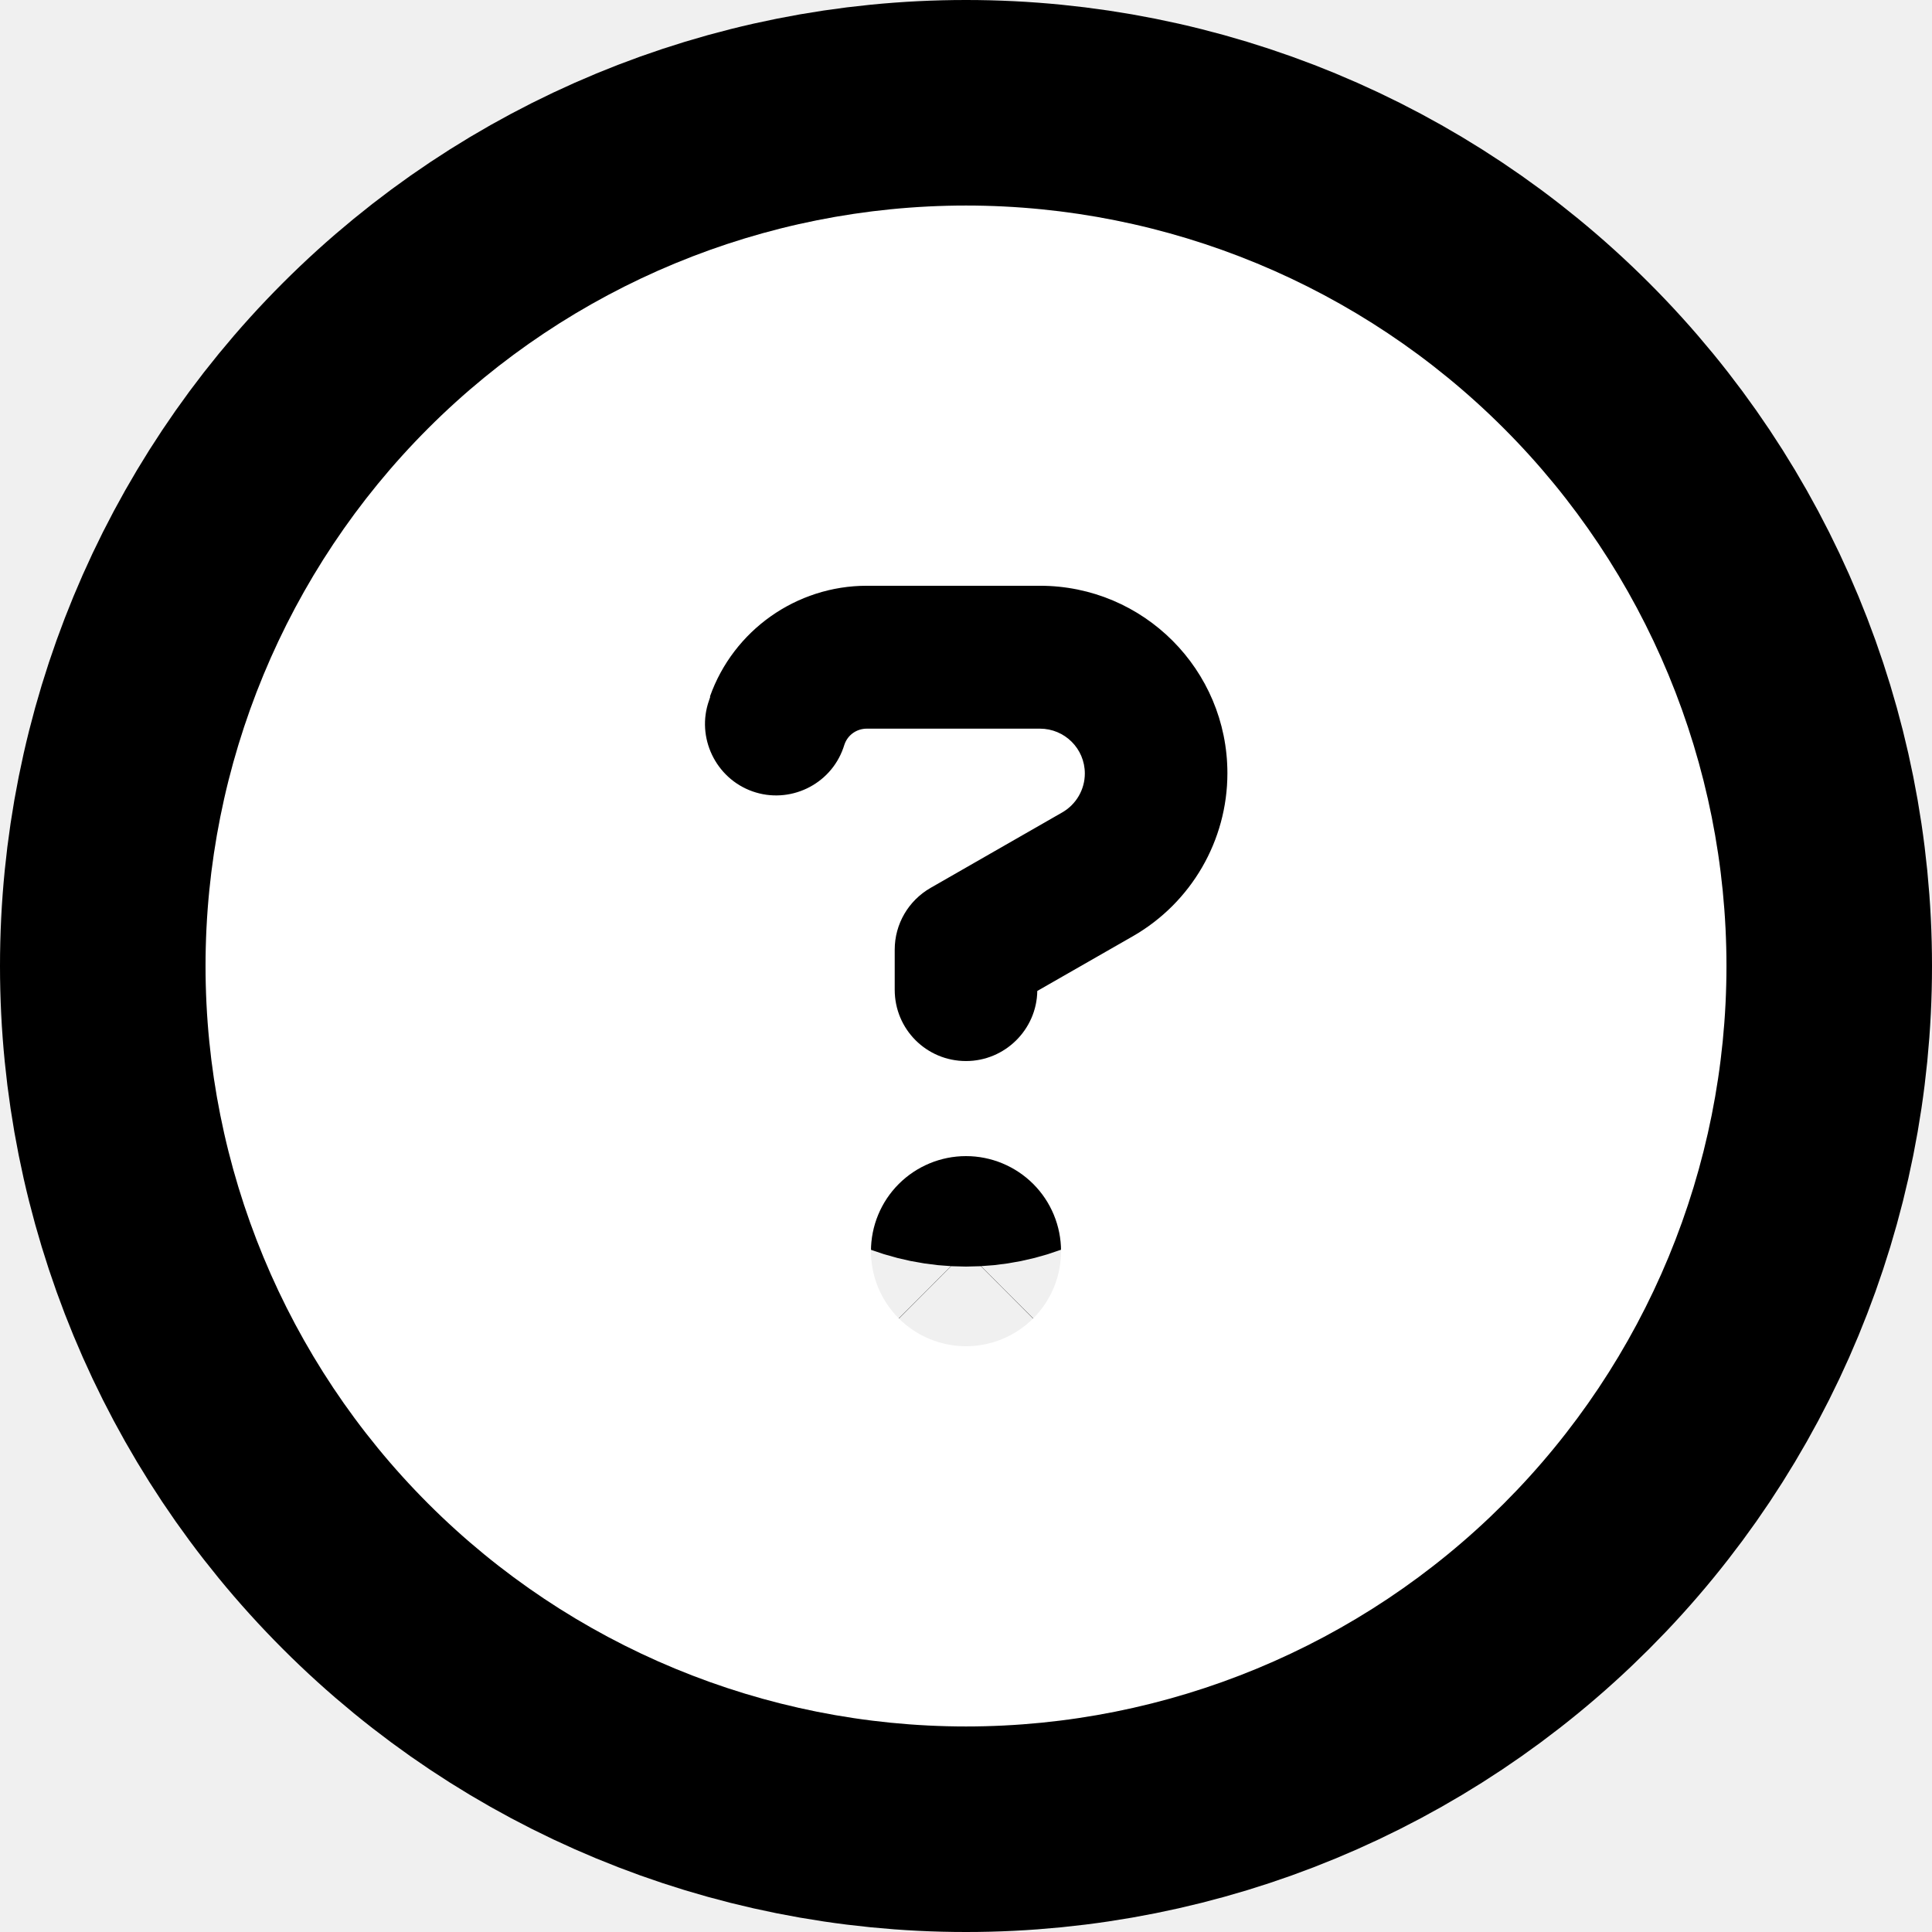
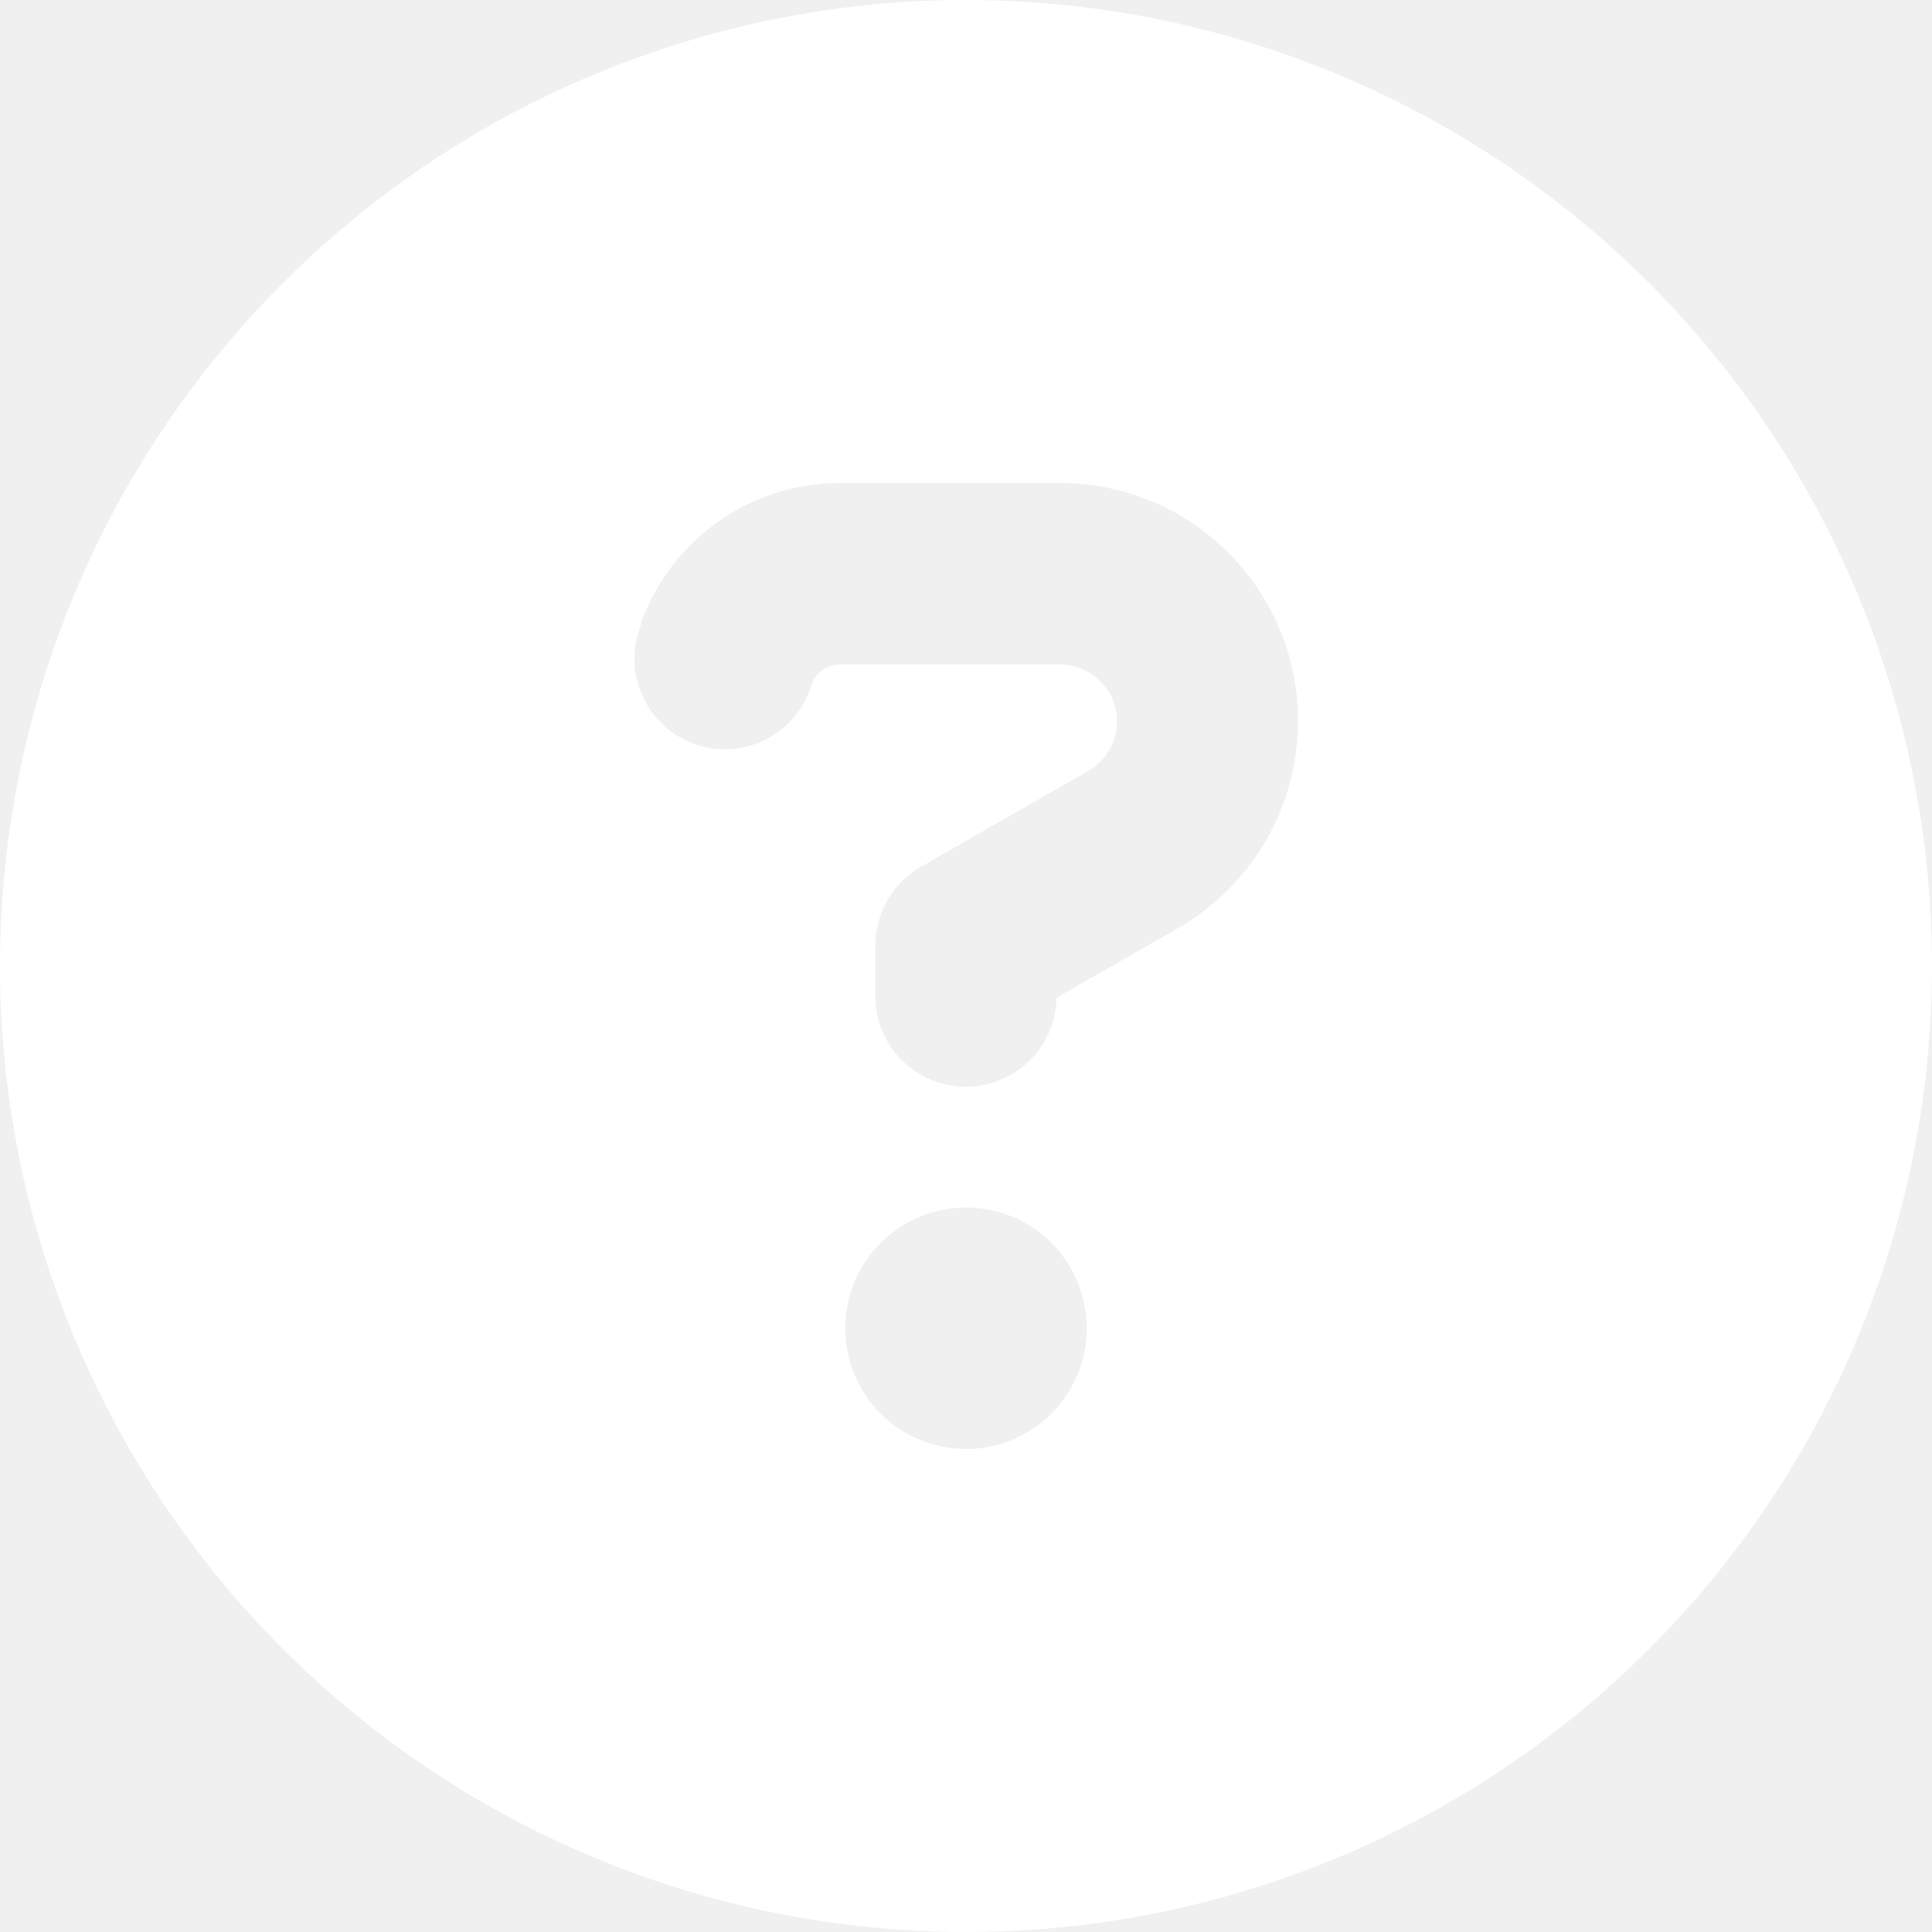
- <svg xmlns="http://www.w3.org/2000/svg" width="47" height="47" viewBox="0 0 47 47" fill="none">
-   <mask id="path-1-outside-1_210_234" maskUnits="userSpaceOnUse" x="0" y="0" width="47" height="47" fill="black">
-     <rect fill="white" width="47" height="47" />
-     <path d="M23.5 42C28.407 42 33.112 40.051 36.581 36.581C40.051 33.112 42 28.407 42 23.5C42 18.593 40.051 13.888 36.581 10.418C33.112 6.949 28.407 5 23.5 5C18.593 5 13.888 6.949 10.418 10.418C6.949 13.888 5 18.593 5 23.5C5 28.407 6.949 33.112 10.418 36.581C13.888 40.051 18.593 42 23.5 42ZM17.271 16.945C17.842 15.334 19.374 14.25 21.086 14.25H25.299C27.822 14.25 29.859 16.295 29.859 18.81C29.859 20.443 28.985 21.953 27.569 22.77L25.234 24.107C25.22 25.047 24.447 25.812 23.5 25.812C22.539 25.812 21.766 25.039 21.766 24.078V23.102C21.766 22.481 22.098 21.91 22.64 21.599L25.841 19.764C26.181 19.569 26.391 19.207 26.391 18.817C26.391 18.21 25.899 17.726 25.299 17.726H21.086C20.841 17.726 20.624 17.878 20.544 18.109L20.515 18.196C20.198 19.099 19.2 19.569 18.304 19.251C17.408 18.933 16.931 17.936 17.249 17.04L17.278 16.953L17.271 16.945ZM21.188 30.438C21.188 29.824 21.431 29.236 21.865 28.802C22.299 28.369 22.887 28.125 23.5 28.125C24.113 28.125 24.701 28.369 25.135 28.802C25.569 29.236 25.812 29.824 25.812 30.438C25.812 31.051 25.569 31.639 25.135 32.073C24.701 32.506 24.113 32.75 23.5 32.75C22.887 32.75 22.299 32.506 21.865 32.073C21.431 31.639 21.188 31.051 21.188 30.438Z" />
-   </mask>
-   <path d="M23.5 42C28.407 42 33.112 40.051 36.581 36.581C40.051 33.112 42 28.407 42 23.5C42 18.593 40.051 13.888 36.581 10.418C33.112 6.949 28.407 5 23.5 5C18.593 5 13.888 6.949 10.418 10.418C6.949 13.888 5 18.593 5 23.5C5 28.407 6.949 33.112 10.418 36.581C13.888 40.051 18.593 42 23.5 42ZM17.271 16.945C17.842 15.334 19.374 14.25 21.086 14.25H25.299C27.822 14.25 29.859 16.295 29.859 18.81C29.859 20.443 28.985 21.953 27.569 22.77L25.234 24.107C25.22 25.047 24.447 25.812 23.5 25.812C22.539 25.812 21.766 25.039 21.766 24.078V23.102C21.766 22.481 22.098 21.91 22.64 21.599L25.841 19.764C26.181 19.569 26.391 19.207 26.391 18.817C26.391 18.21 25.899 17.726 25.299 17.726H21.086C20.841 17.726 20.624 17.878 20.544 18.109L20.515 18.196C20.198 19.099 19.2 19.569 18.304 19.251C17.408 18.933 16.931 17.936 17.249 17.04L17.278 16.953L17.271 16.945ZM21.188 30.438C21.188 29.824 21.431 29.236 21.865 28.802C22.299 28.369 22.887 28.125 23.5 28.125C24.113 28.125 24.701 28.369 25.135 28.802C25.569 29.236 25.812 29.824 25.812 30.438C25.812 31.051 25.569 31.639 25.135 32.073C24.701 32.506 24.113 32.75 23.5 32.75C22.887 32.75 22.299 32.506 21.865 32.073C21.431 31.639 21.188 31.051 21.188 30.438Z" fill="white" />
-   <path d="M23.5 42C28.407 42 33.112 40.051 36.581 36.581C40.051 33.112 42 28.407 42 23.5C42 18.593 40.051 13.888 36.581 10.418C33.112 6.949 28.407 5 23.5 5C18.593 5 13.888 6.949 10.418 10.418C6.949 13.888 5 18.593 5 23.5C5 28.407 6.949 33.112 10.418 36.581C13.888 40.051 18.593 42 23.5 42ZM17.271 16.945C17.842 15.334 19.374 14.25 21.086 14.25H25.299C27.822 14.25 29.859 16.295 29.859 18.81C29.859 20.443 28.985 21.953 27.569 22.77L25.234 24.107C25.22 25.047 24.447 25.812 23.5 25.812C22.539 25.812 21.766 25.039 21.766 24.078V23.102C21.766 22.481 22.098 21.91 22.64 21.599L25.841 19.764C26.181 19.569 26.391 19.207 26.391 18.817C26.391 18.21 25.899 17.726 25.299 17.726H21.086C20.841 17.726 20.624 17.878 20.544 18.109L20.515 18.196C20.198 19.099 19.2 19.569 18.304 19.251C17.408 18.933 16.931 17.936 17.249 17.04L17.278 16.953L17.271 16.945ZM21.188 30.438C21.188 29.824 21.431 29.236 21.865 28.802C22.299 28.369 22.887 28.125 23.5 28.125C24.113 28.125 24.701 28.369 25.135 28.802C25.569 29.236 25.812 29.824 25.812 30.438C25.812 31.051 25.569 31.639 25.135 32.073C24.701 32.506 24.113 32.75 23.5 32.75C22.887 32.75 22.299 32.506 21.865 32.073C21.431 31.639 21.188 31.051 21.188 30.438Z" stroke="black" stroke-width="10" mask="url(#path-1-outside-1_210_234)" />
+ <svg xmlns="http://www.w3.org/2000/svg" class="tutorial-svg menu-icons glow" alt="Como jogar" width="2.188rem" height="2.313rem" viewBox="0 0 37 37" fill="none">
+   <path fill="white" d="M18.5 37C23.407 37 28.112 35.051 31.581 31.581C35.051 28.112 37 23.407 37 18.5C37 13.594 35.051 8.888 31.581 5.419C28.112 1.949 23.407 0 18.5 0C13.594 0 8.888 1.949 5.419 5.419C1.949 8.888 0 13.594 0 18.5C0 23.407 1.949 28.112 5.419 31.581C8.888 35.051 13.594 37 18.5 37ZM12.271 11.945C12.842 10.334 14.374 9.25 16.086 9.25H20.299C22.822 9.25 24.859 11.295 24.859 13.81C24.859 15.443 23.985 16.953 22.569 17.77L20.234 19.107C20.22 20.047 19.447 20.812 18.5 20.812C17.539 20.812 16.766 20.039 16.766 19.078V18.102C16.766 17.481 17.098 16.91 17.64 16.599L20.841 14.764C21.181 14.569 21.391 14.207 21.391 13.817C21.391 13.21 20.899 12.726 20.299 12.726H16.086C15.841 12.726 15.624 12.878 15.544 13.109L15.515 13.196C15.197 14.099 14.2 14.569 13.304 14.251C12.408 13.933 11.931 12.935 12.249 12.04L12.278 11.953L12.271 11.945ZM16.188 25.438C16.188 24.824 16.431 24.236 16.865 23.802C17.299 23.369 17.887 23.125 18.5 23.125C19.113 23.125 19.701 23.369 20.135 23.802C20.569 24.236 20.812 24.824 20.812 25.438C20.812 26.051 20.569 26.639 20.135 27.073C19.701 27.506 19.113 27.75 18.5 27.75C17.887 27.75 17.299 27.506 16.865 27.073C16.431 26.639 16.188 26.051 16.188 25.438Z" />
</svg>
